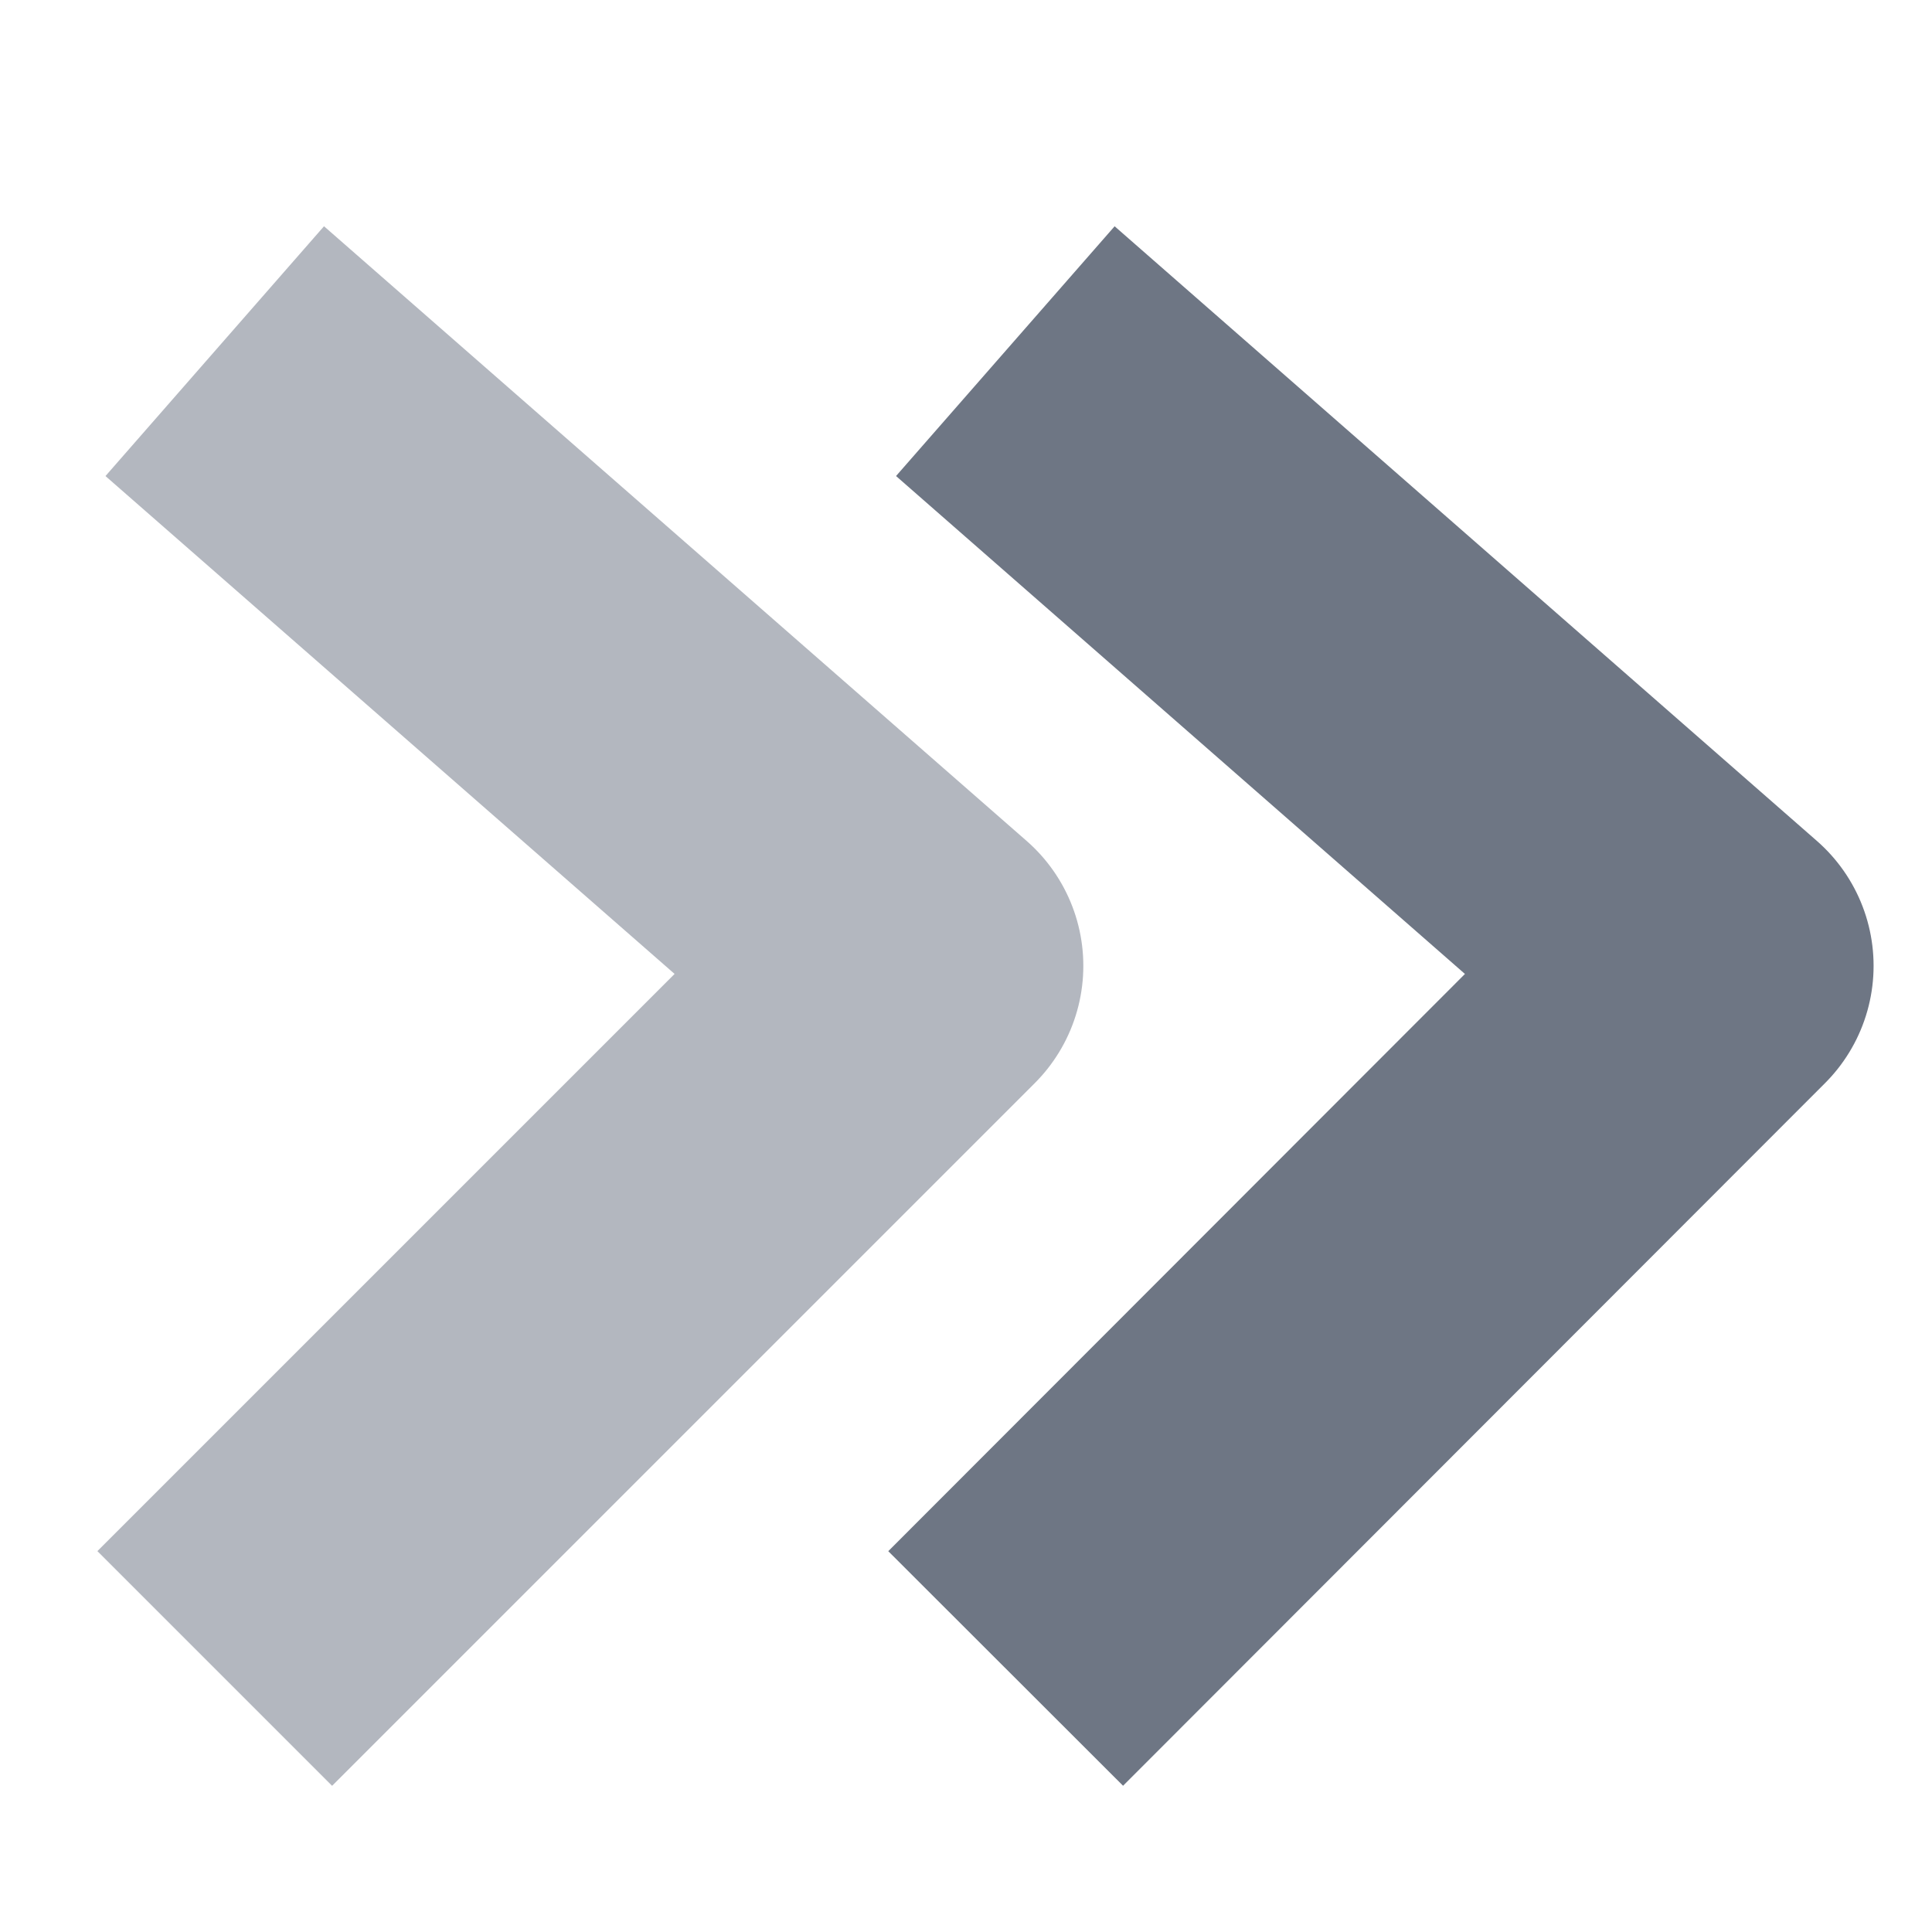
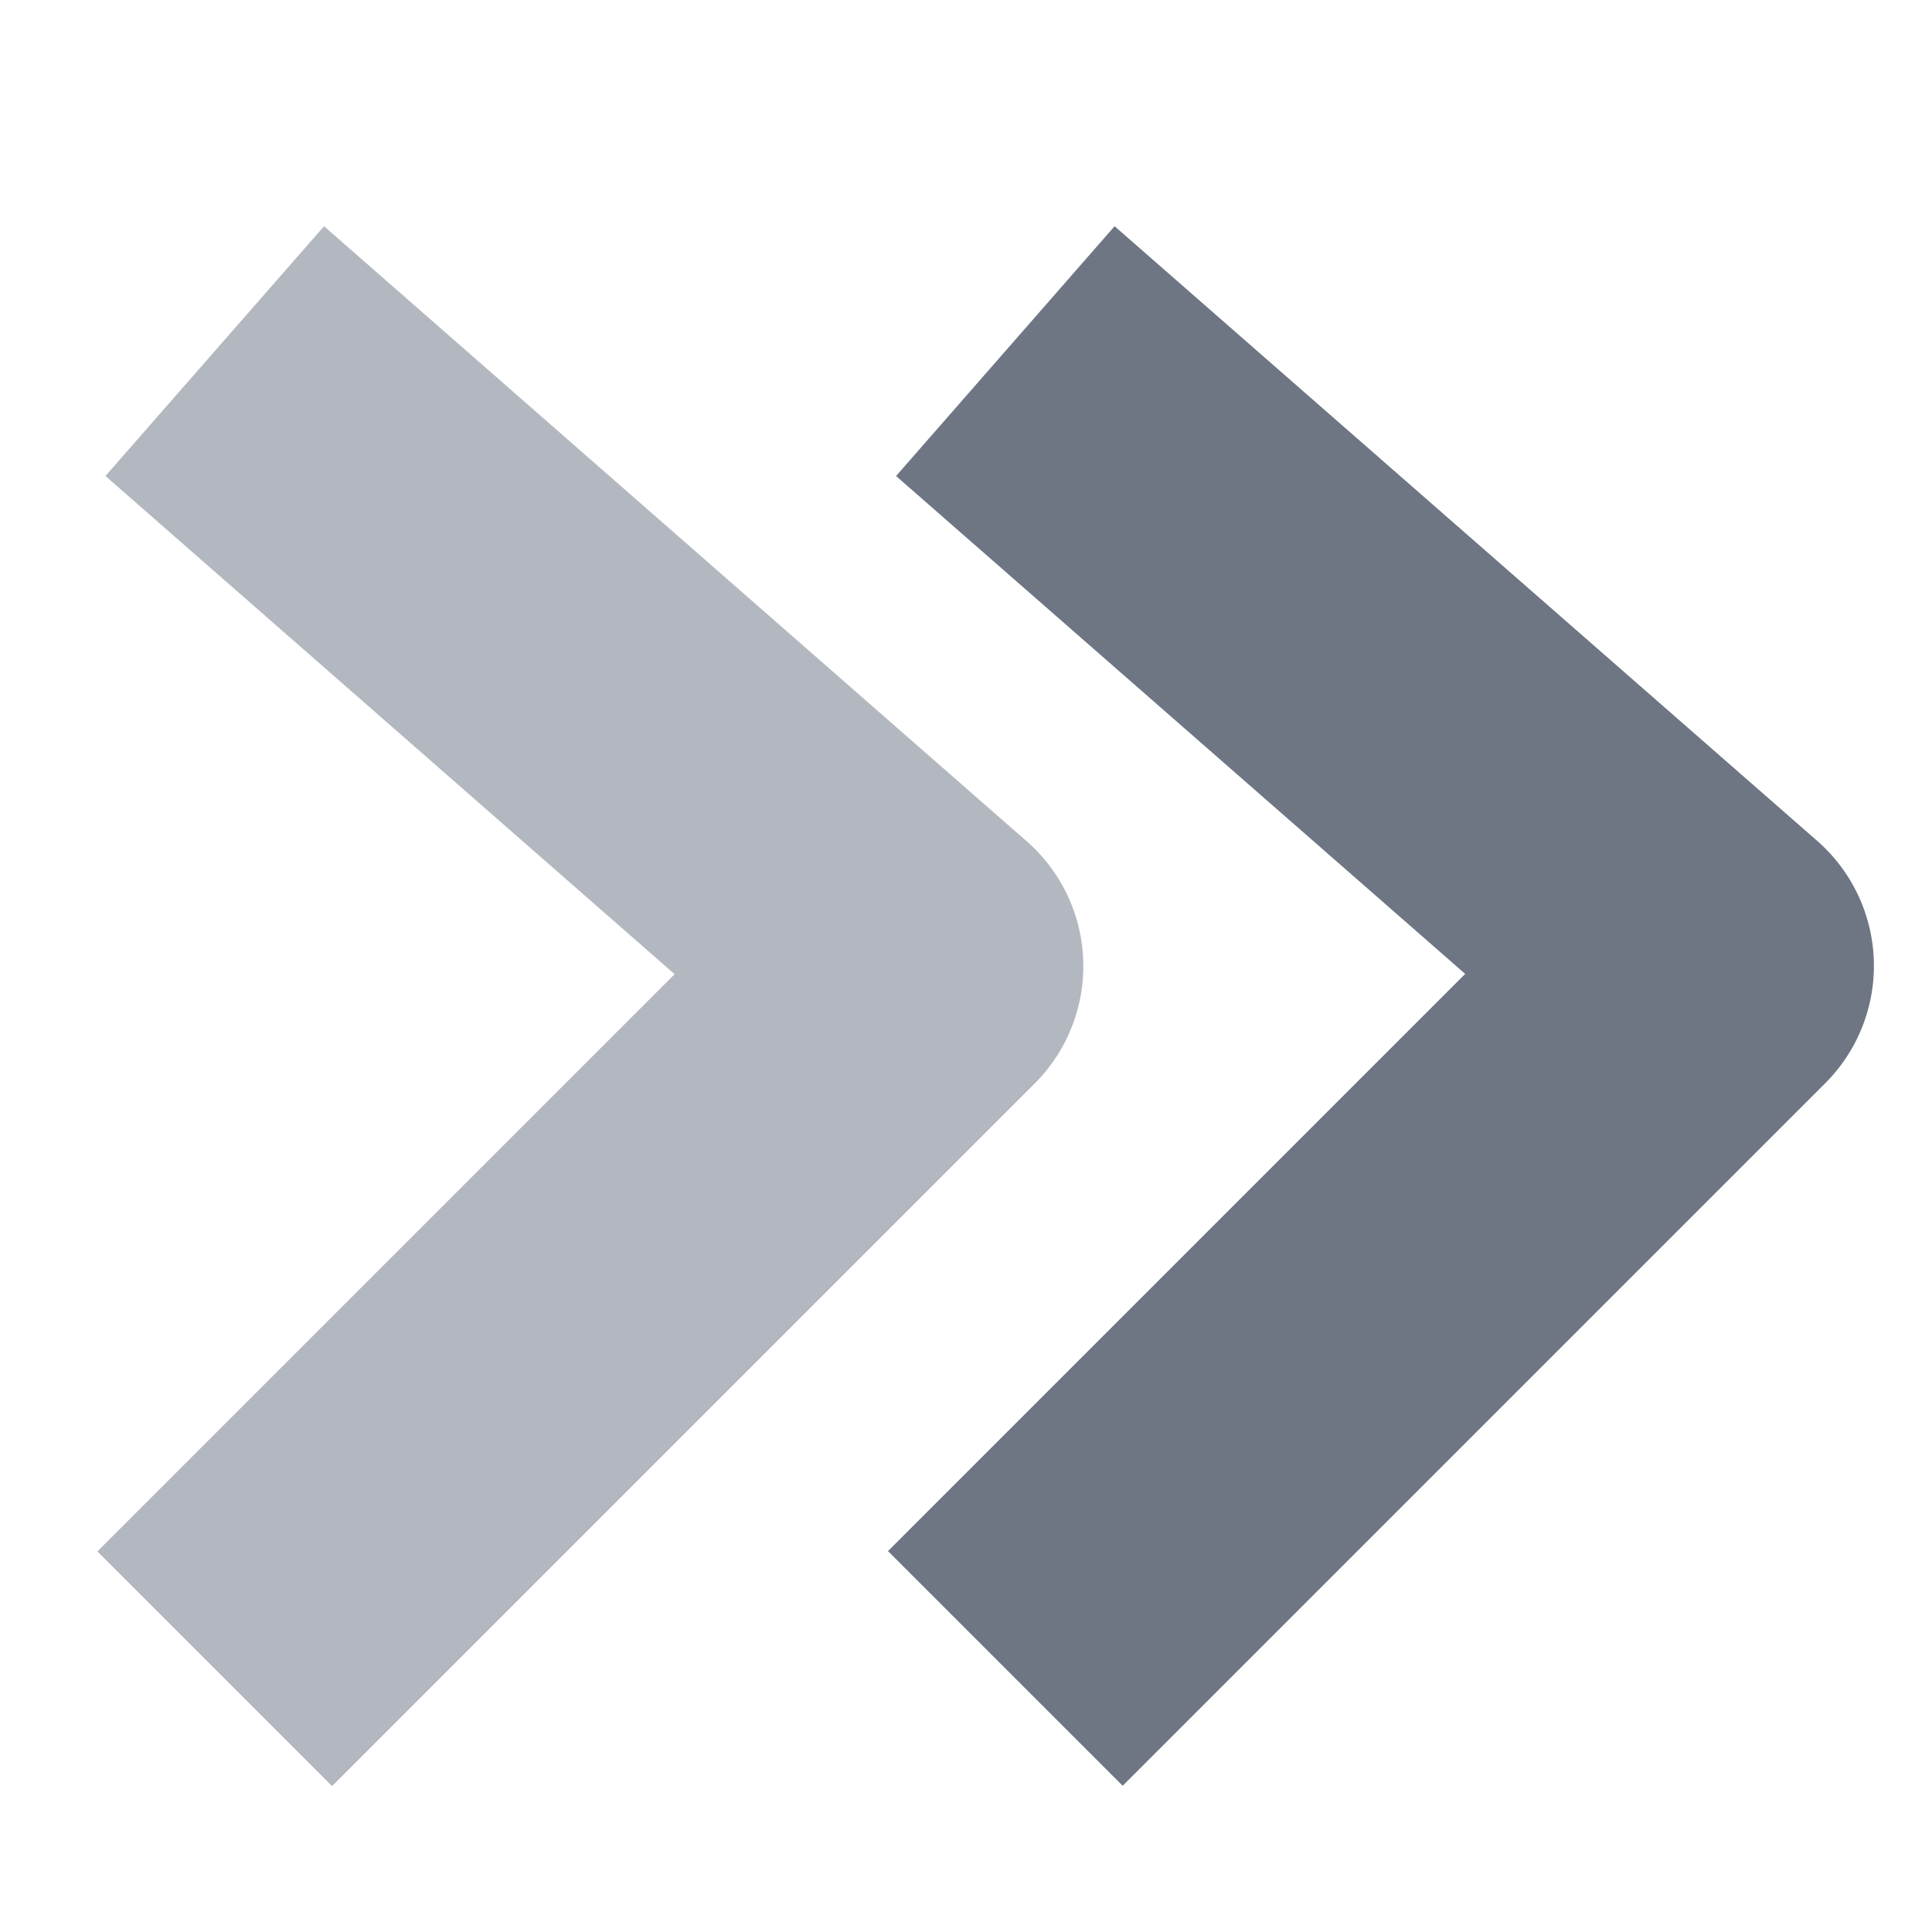
- <svg xmlns="http://www.w3.org/2000/svg" width="22" height="22" viewBox="0 0 5.821 5.821">
-   <g fill="none" stroke="#6e7684" stroke-linejoin="round">
-     <path d="M3.029 1.058L5.145 2.91 3.03 5.027" />
-     <path d="M.647 1.058L2.764 2.91.647 5.027" stroke-opacity=".521" />
+ <svg xmlns="http://www.w3.org/2000/svg" width="22" height="22" viewBox="0 0 5.821 5.821" version="1.1" id="svg8">
+   <defs id="defs2" />
+   <g id="layer1" transform="translate(0,-291.1791)">
+     <g id="g856" transform="matrix(-1,0,0,1,5.938993,0)">
+       <path id="path12" d="m 2.91,292.237 -2.117,1.852 2.117,2.117" style="fill:none;stroke:#6e7684;stroke-width:1;stroke-linecap:butt;stroke-linejoin:round;stroke-miterlimit:4;stroke-dasharray:none;stroke-opacity:1" />
+       <path style="fill:none;stroke:#6e7684;stroke-width:1;stroke-linecap:butt;stroke-linejoin:round;stroke-miterlimit:4;stroke-dasharray:none;stroke-opacity:0.521" d="M 5.292,292.237 3.175,294.09 l 2.117,2.117" id="path822" />
+     </g>
  </g>
</svg>
